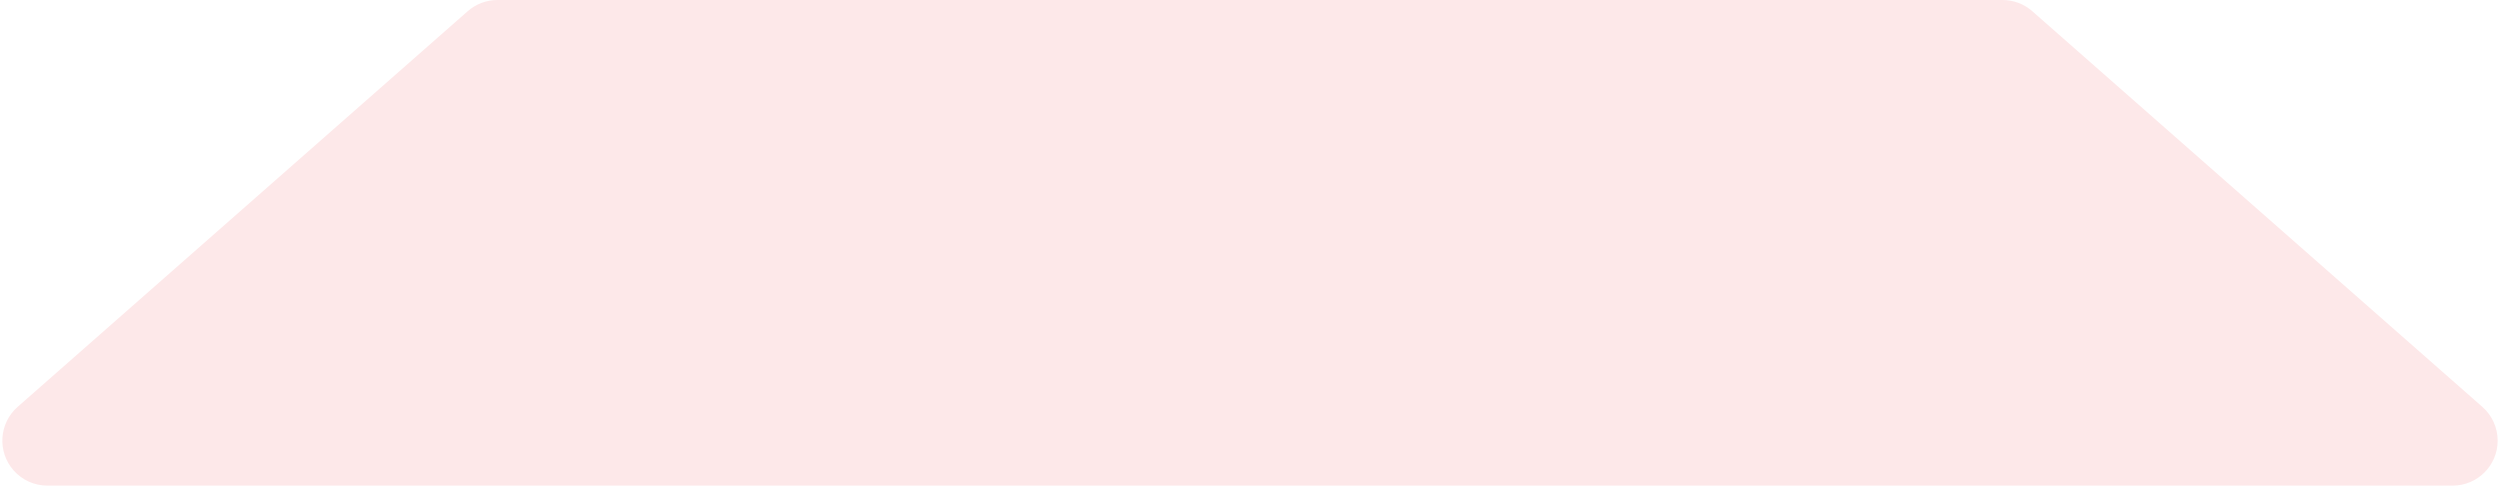
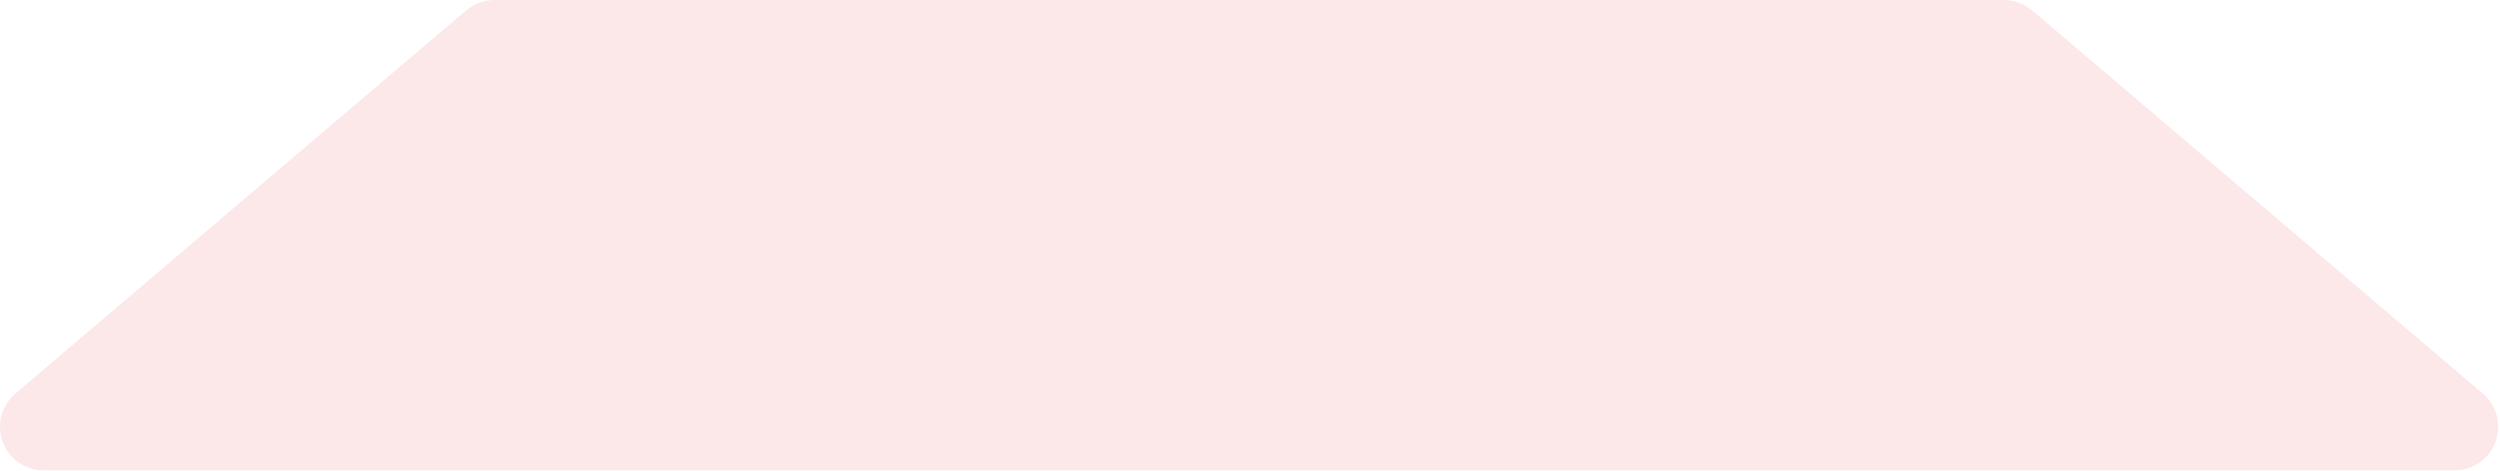
- <svg xmlns="http://www.w3.org/2000/svg" width="278px" height="54px" viewBox="0 0 278 54" version="1.1">
+ <svg xmlns="http://www.w3.org/2000/svg" width="287px" height="54px" viewBox="0 0 287 54" version="1.1">
  <defs />
  <g id="home-S-5" stroke="none" stroke-width="1" fill="none" fill-rule="evenodd">
-     <g id="DM_home_1320_l5_small" transform="translate(-451, -2661)" fill="#FDE8E9" fill-rule="nonzero">
-       <g id="Group-9" transform="translate(109, 2332)">
-         <g id="Group-22" transform="translate(0, 279)">
-           <g id="sloi" transform="translate(329, 1)">
-             <path d="M65.012,50.245 L14.96,94.245 C12.886,96.068 12.682,99.227 14.506,101.301 C15.455,102.381 16.823,103 18.261,103 L285.739,103 C288.501,103 290.739,100.761 290.739,98 C290.739,96.562 290.12,95.194 289.04,94.245 L238.988,50.245 C238.075,49.442 236.902,49 235.686,49 L68.314,49 C67.098,49 65.925,49.442 65.012,50.245 Z" id="4" />
-           </g>
-         </g>
-       </g>
+     <g id="sloi" transform="translate(-1, -76)" fill="#FDE8E9" fill-rule="nonzero">
+       <path d="M54.517,77.191 L2.762,121.191 C0.658,122.979 0.402,126.135 2.191,128.239 C3.141,129.356 4.533,130 6,130 L282.799,130 C285.56,130 287.799,127.761 287.799,125 C287.799,123.533 287.155,122.141 286.037,121.191 L234.282,77.191 C233.378,76.422 232.23,76 231.044,76 L57.755,76 C56.569,76 55.421,76.422 54.517,77.191 Z" id="4" />
    </g>
  </g>
</svg>
